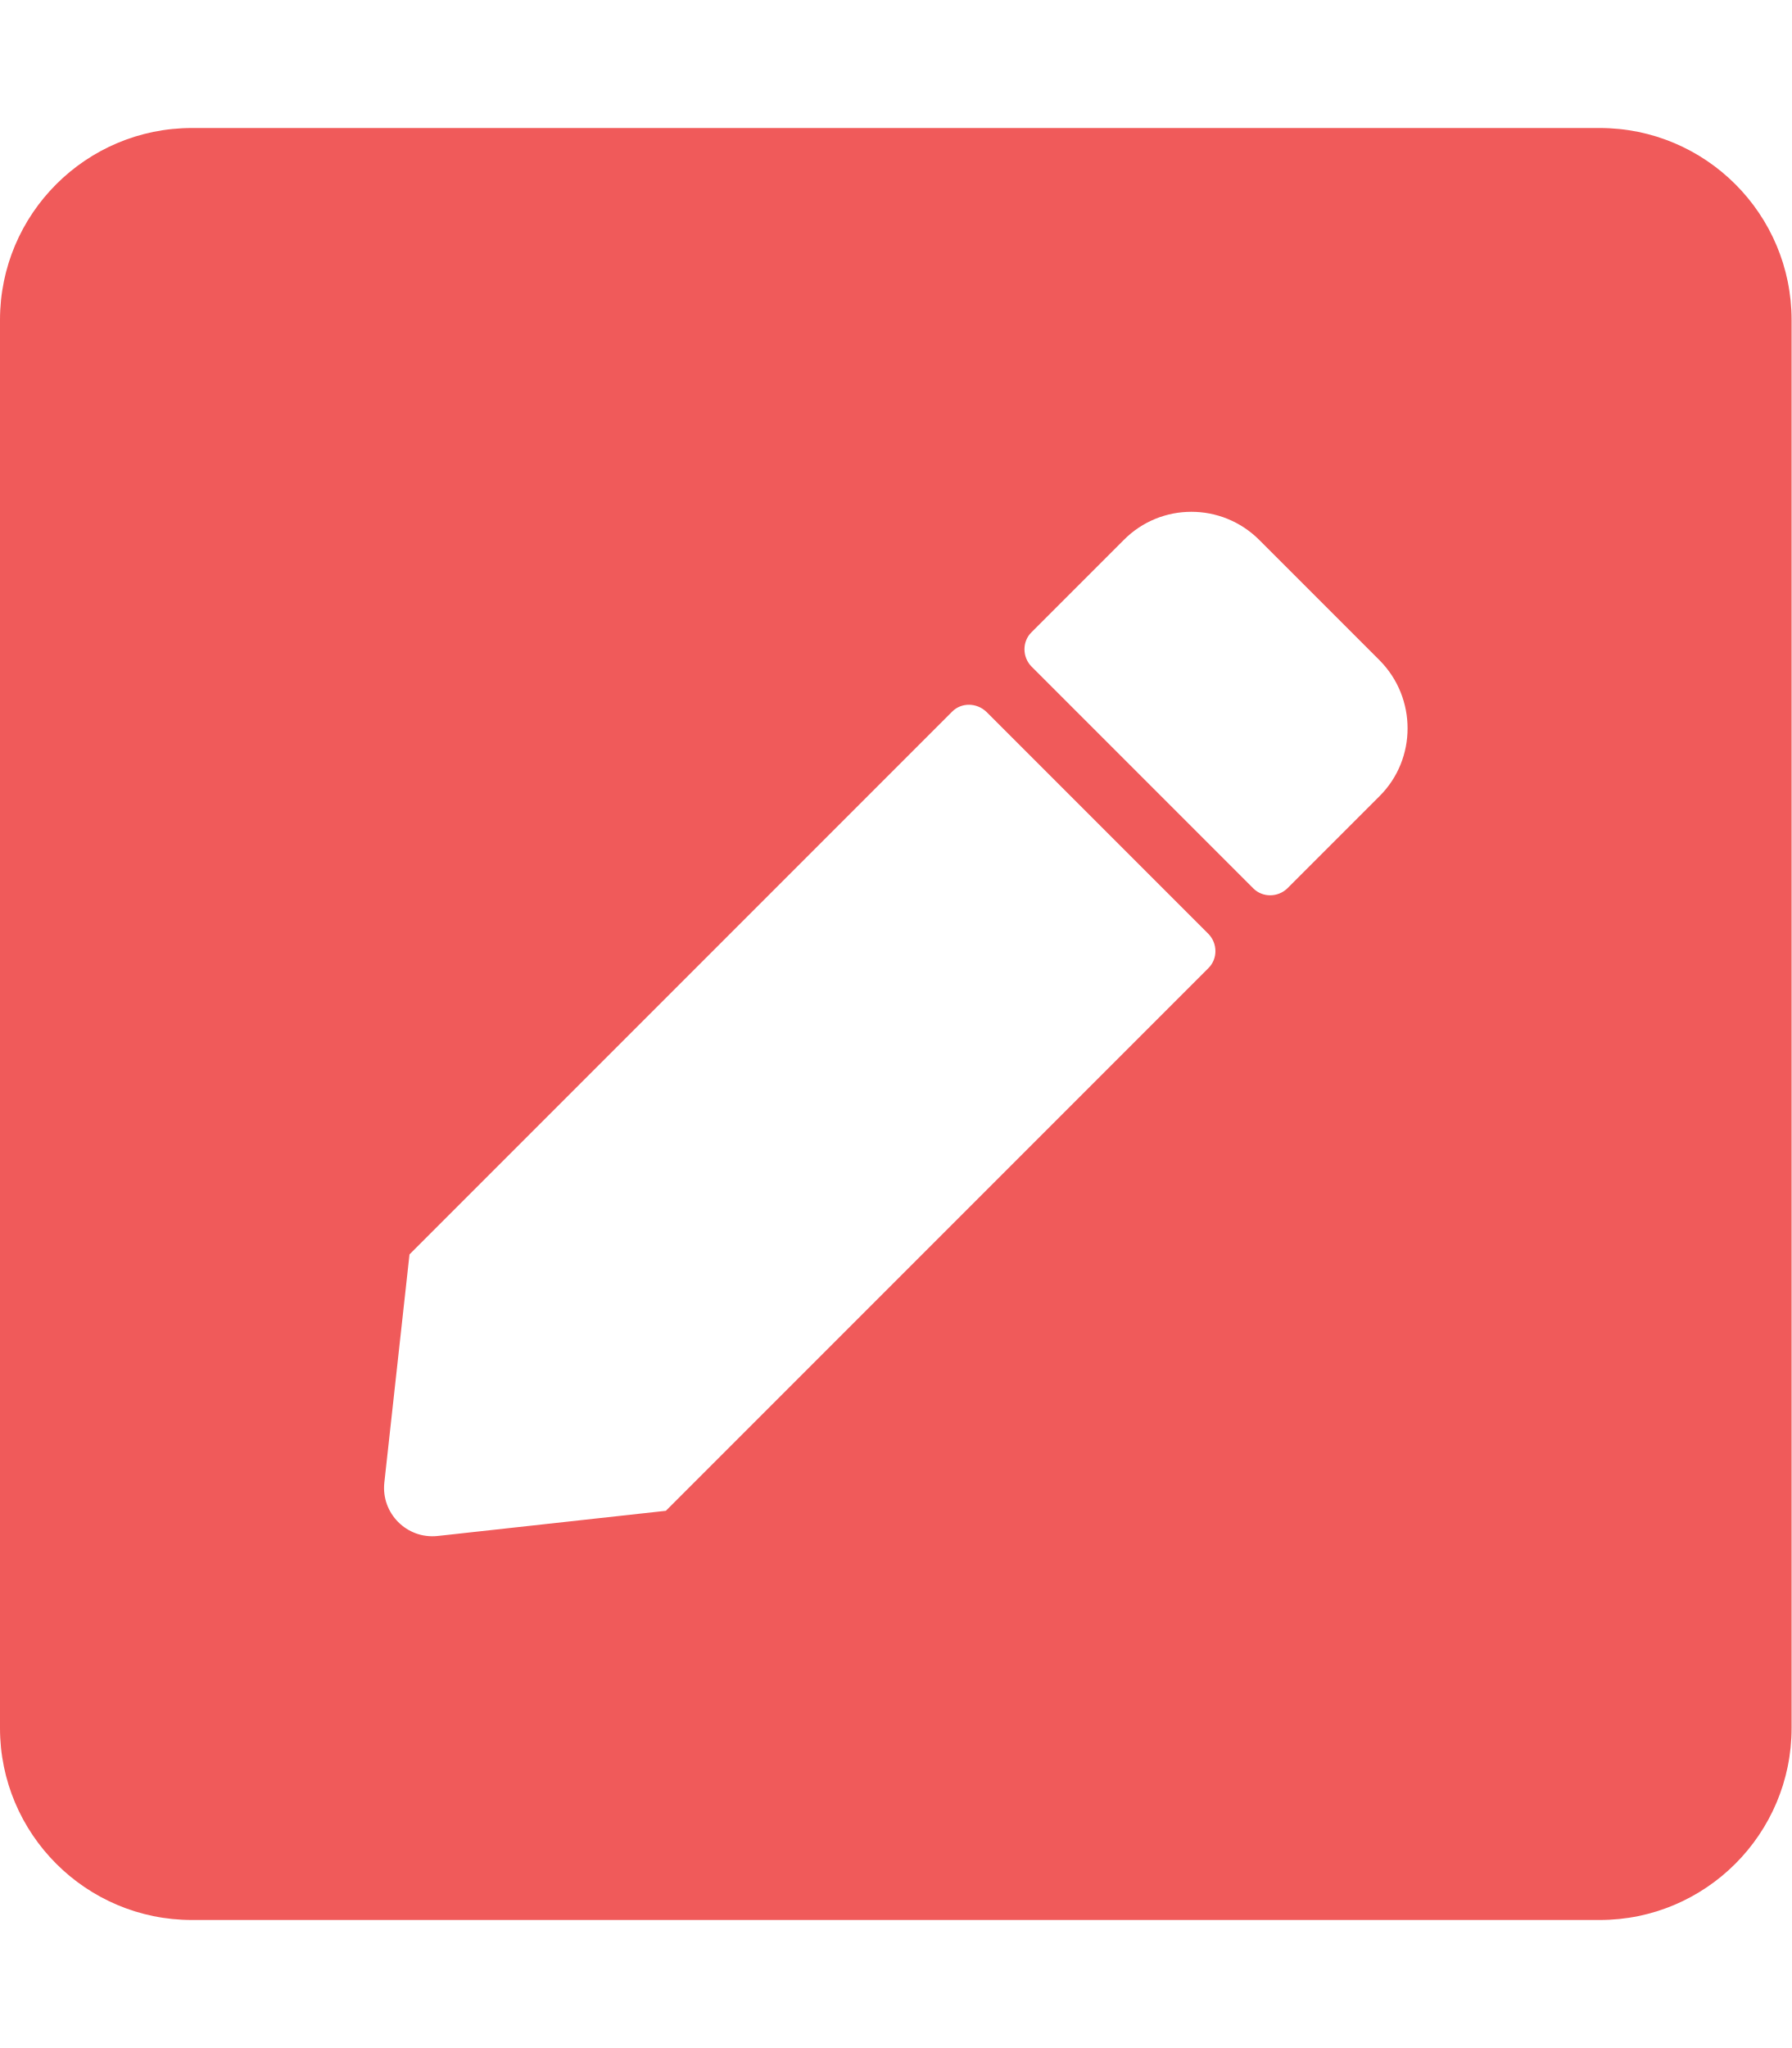
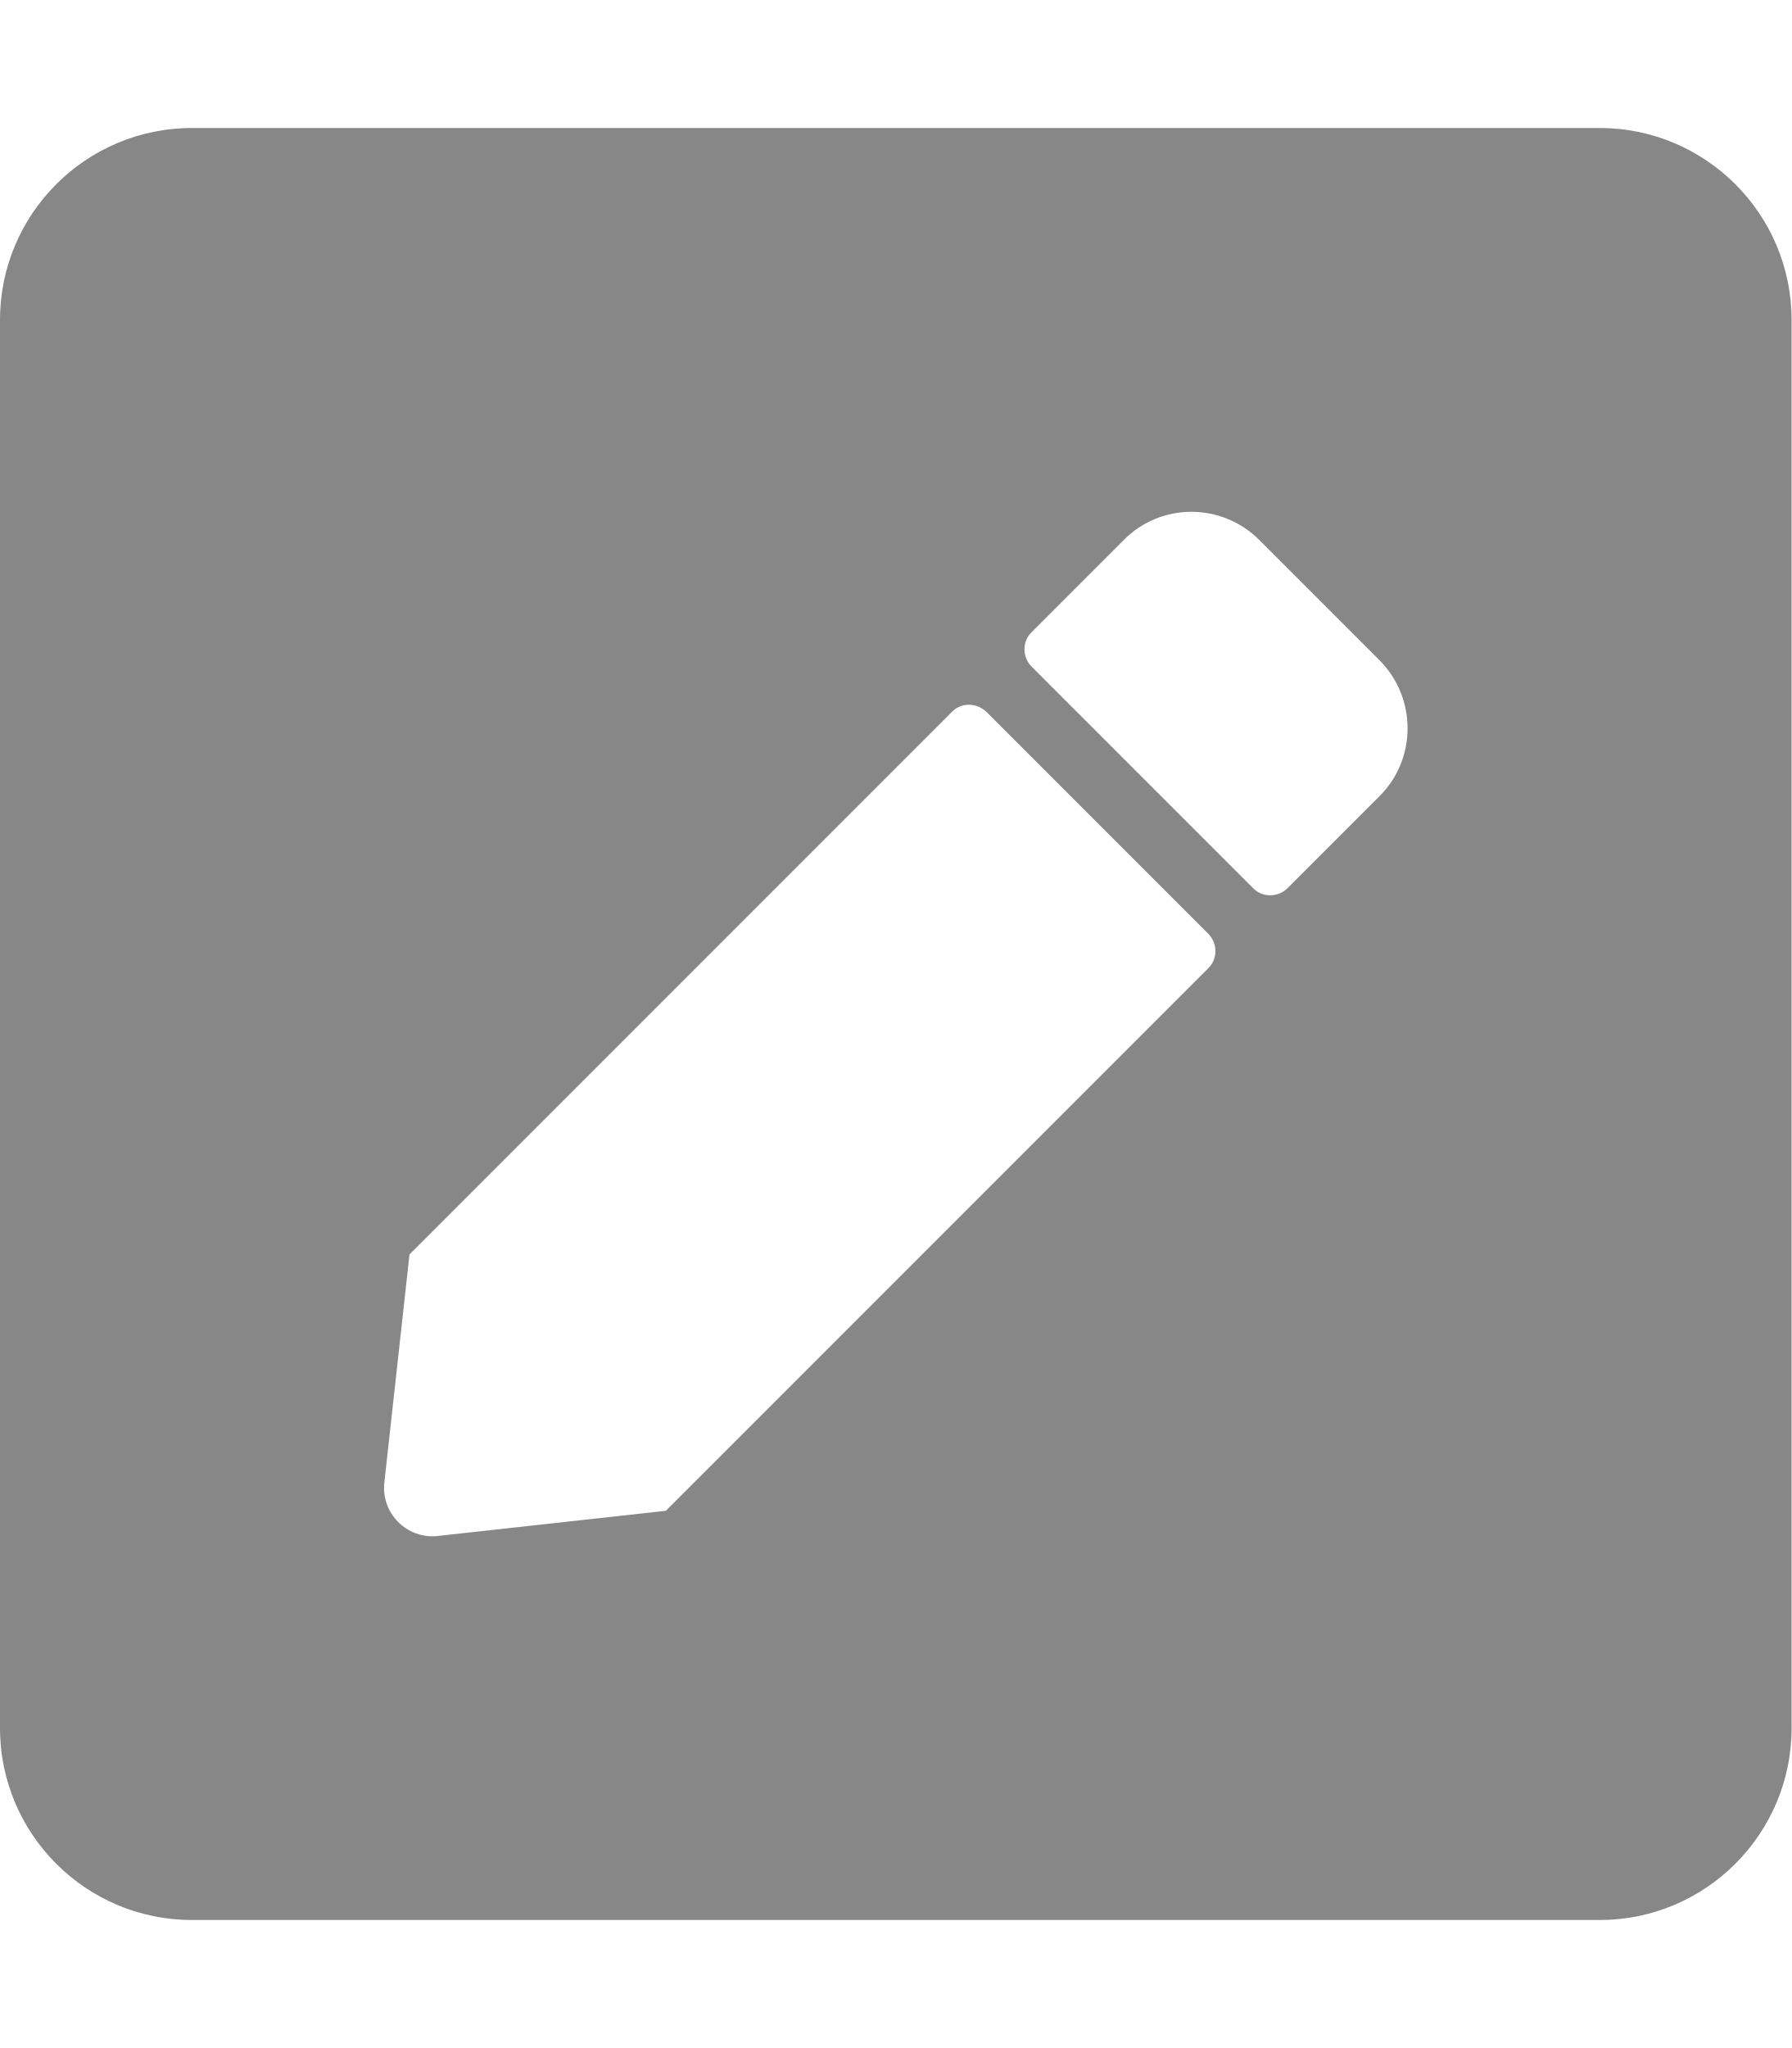
<svg xmlns="http://www.w3.org/2000/svg" aria-hidden="true" focusable="false" data-prefix="fas" data-icon="pen-square" class="svg-inline--fa fa-pen-square fa-w-14" role="img" viewBox="0 0 448 512">
-   <path fill="#f05a5a" d="M400 480H48c-26.5 0-48-21.5-48-48V80c0-26.5 21.5-48 48-48h352c26.5 0 48 21.5 48 48v352c0 26.5-21.5 48-48 48zM238.1 177.9L102.4 313.6l-6.3 57.1c-.8 7.6 5.6 14.1 13.3 13.3l57.1-6.3L302.2 242c2.3-2.3 2.3-6.1 0-8.5L246.7 178c-2.5-2.4-6.3-2.4-8.6-.1zM345 165.1L314.9 135c-9.4-9.4-24.6-9.4-33.9 0l-23.1 23.1c-2.3 2.3-2.3 6.1 0 8.5l55.5 55.5c2.3 2.3 6.1 2.3 8.5 0L345 199c9.3-9.3 9.3-24.5 0-33.9z" />
+   <path fill="#878787" d="M400 480H48c-26.5 0-48-21.5-48-48V80c0-26.5 21.5-48 48-48h352c26.5 0 48 21.5 48 48v352c0 26.5-21.5 48-48 48zM238.1 177.9L102.4 313.6l-6.3 57.1c-.8 7.6 5.6 14.1 13.3 13.3l57.1-6.3L302.2 242c2.3-2.3 2.3-6.1 0-8.5L246.7 178c-2.5-2.4-6.3-2.4-8.6-.1zM345 165.1L314.9 135c-9.4-9.4-24.6-9.4-33.9 0l-23.1 23.1c-2.3 2.3-2.3 6.1 0 8.5l55.5 55.5c2.3 2.3 6.1 2.3 8.5 0L345 199c9.3-9.3 9.3-24.5 0-33.9z" />
</svg>
